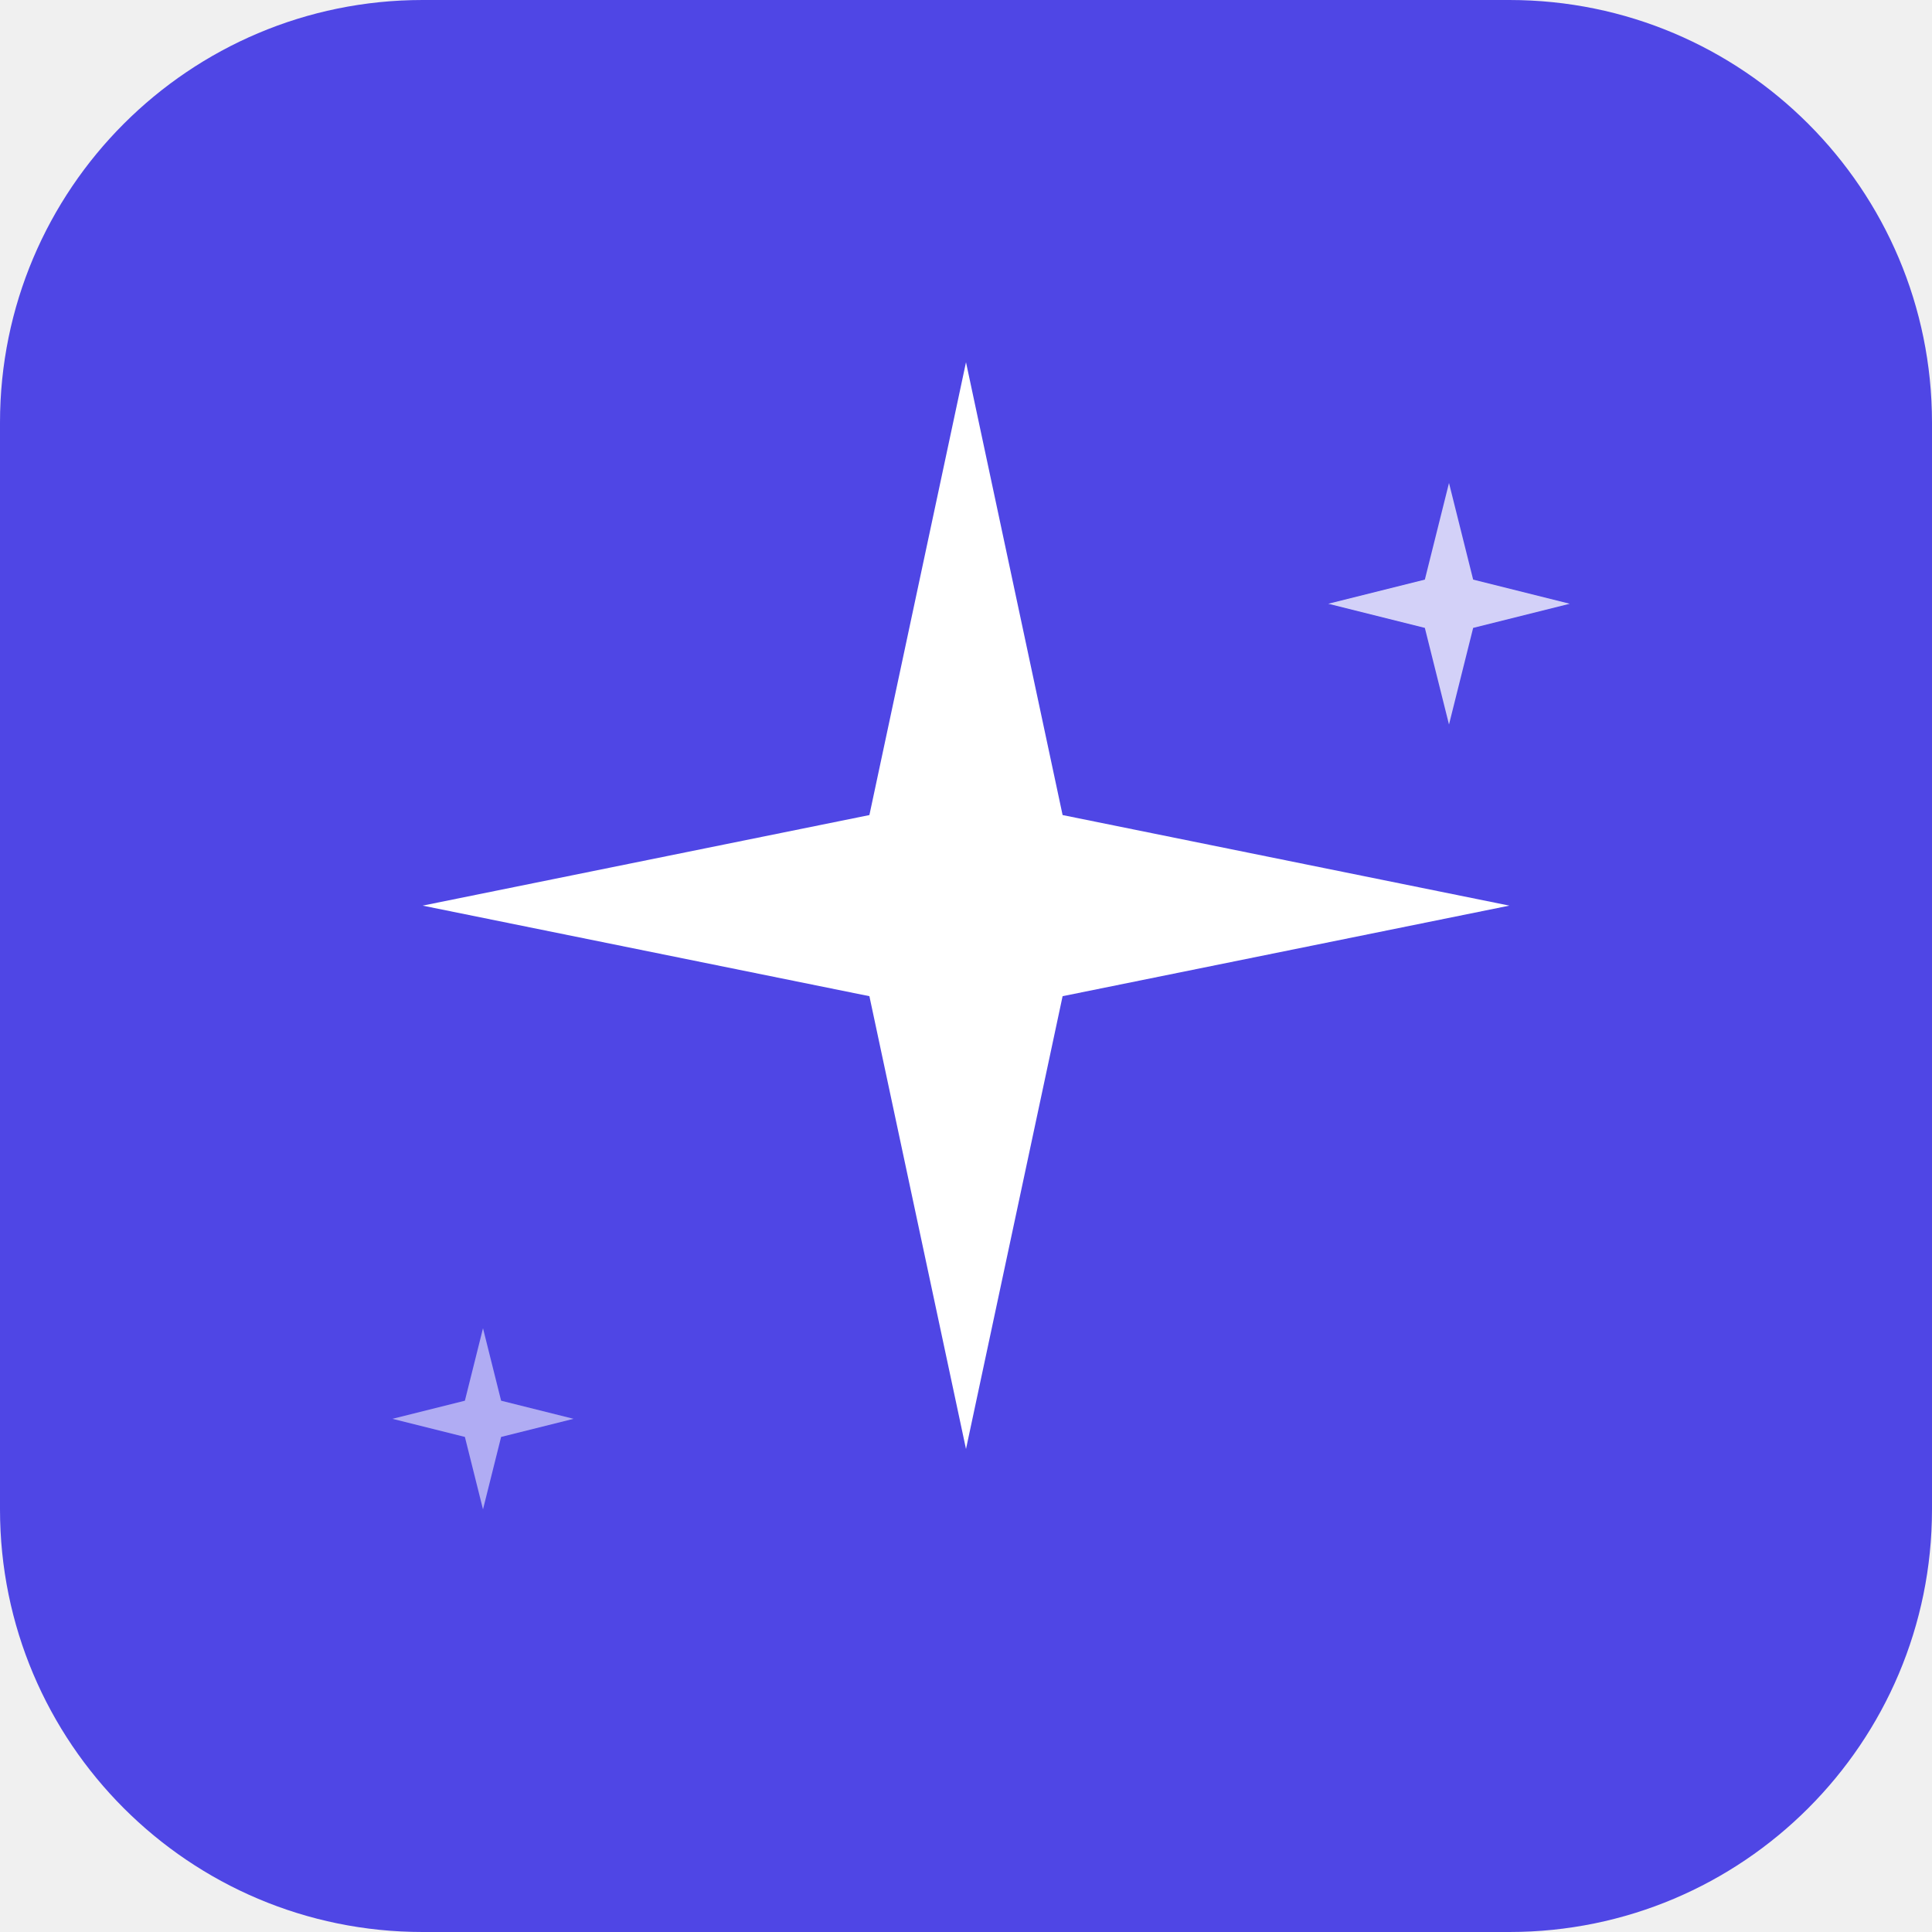
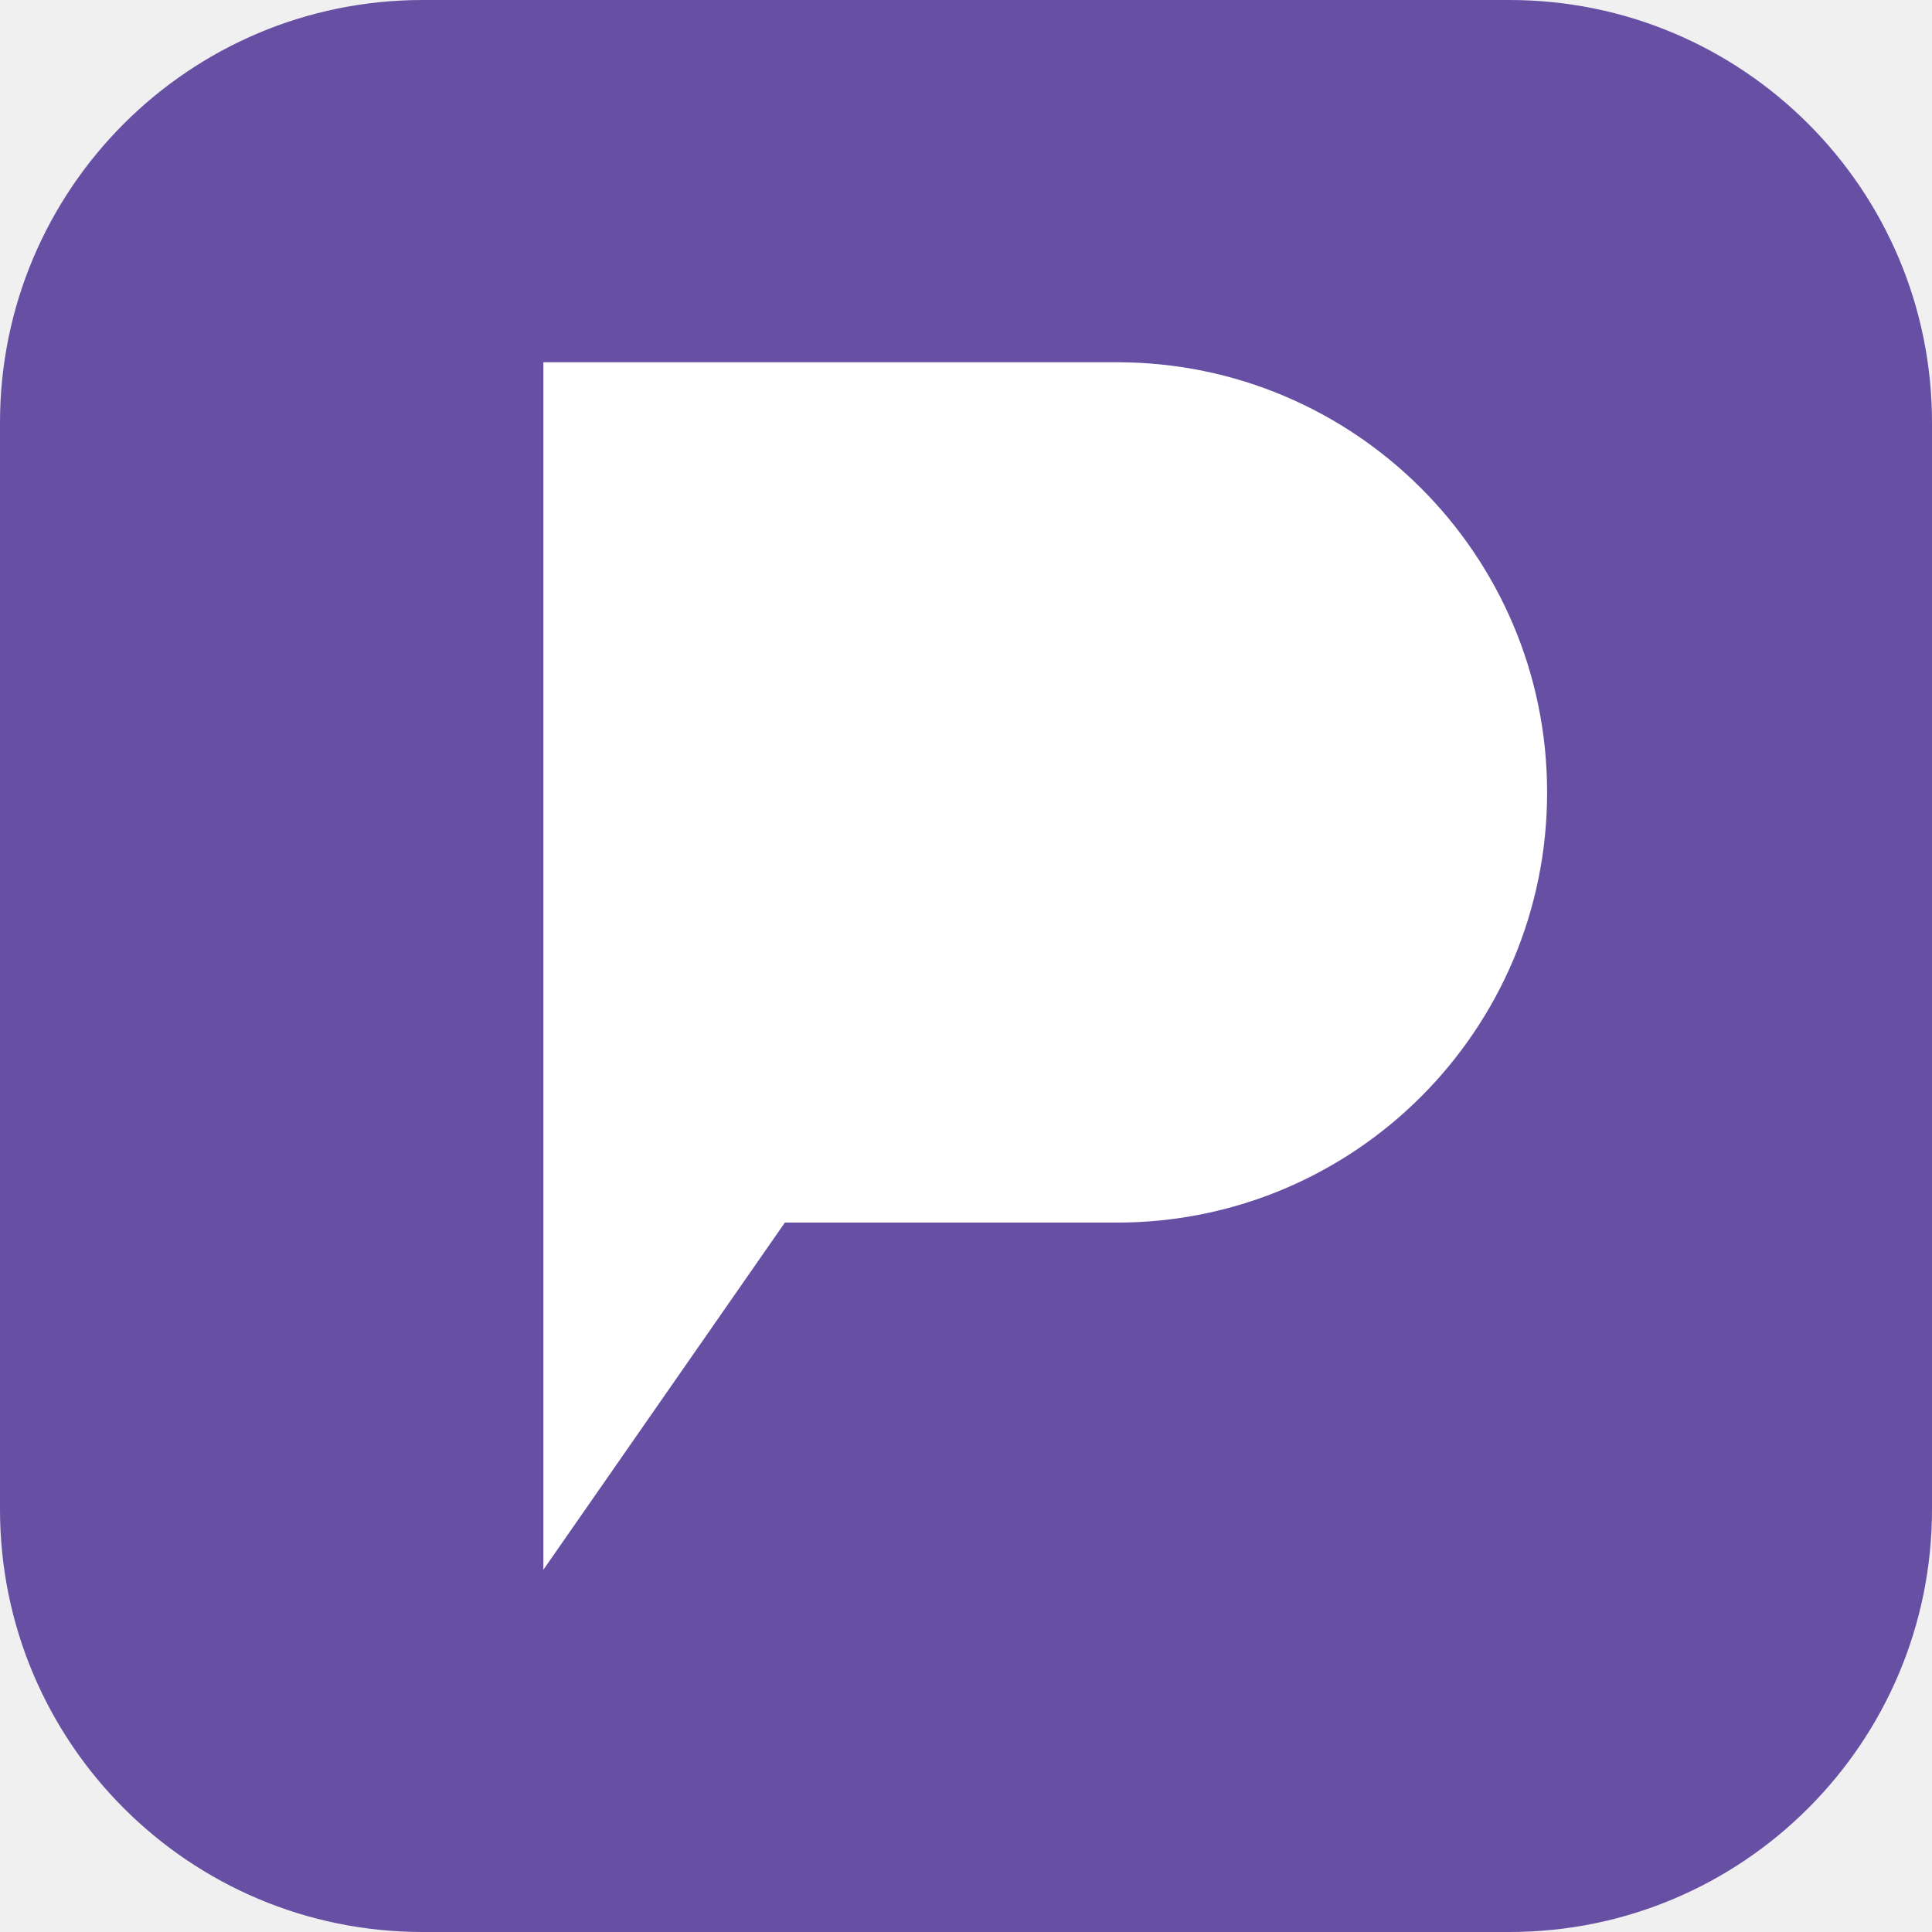
- <svg xmlns="http://www.w3.org/2000/svg" viewBox="0 0 64 64" role="img" aria-label="PaidPilot">
-   <rect width="64" height="64" rx="14" fill="#4F46E5" />
-   <path d="M32 12 L35.2 27 L50 30 L35.2 33 L32 48 L28.8 33 L14 30 L28.8 27 Z" fill="#fff" />
-   <path d="M48 16 L48.8 19.2 L52 20 L48.8 20.8 L48 24 L47.2 20.8 L44 20 L47.2 19.2 Z" fill="#fff" opacity=".75" />
-   <path d="M16 44 L16.6 46.4 L19 47 L16.6 47.6 L16 50 L15.4 47.6 L13 47 L15.4 46.4 Z" fill="#fff" opacity=".55" />
+ <svg xmlns="http://www.w3.org/2000/svg" viewBox="0 0 256 256" role="img" aria-label="PaidPilot">
+   <rect width="256" height="256" rx="56" fill="#6750A4" />
+   <path d="M72 48H148C179.48 48 205 73.52 205 105C205 136.48 179.48 162 148 162H104L72 208V48Z" fill="#FFFFFF" />
</svg>
